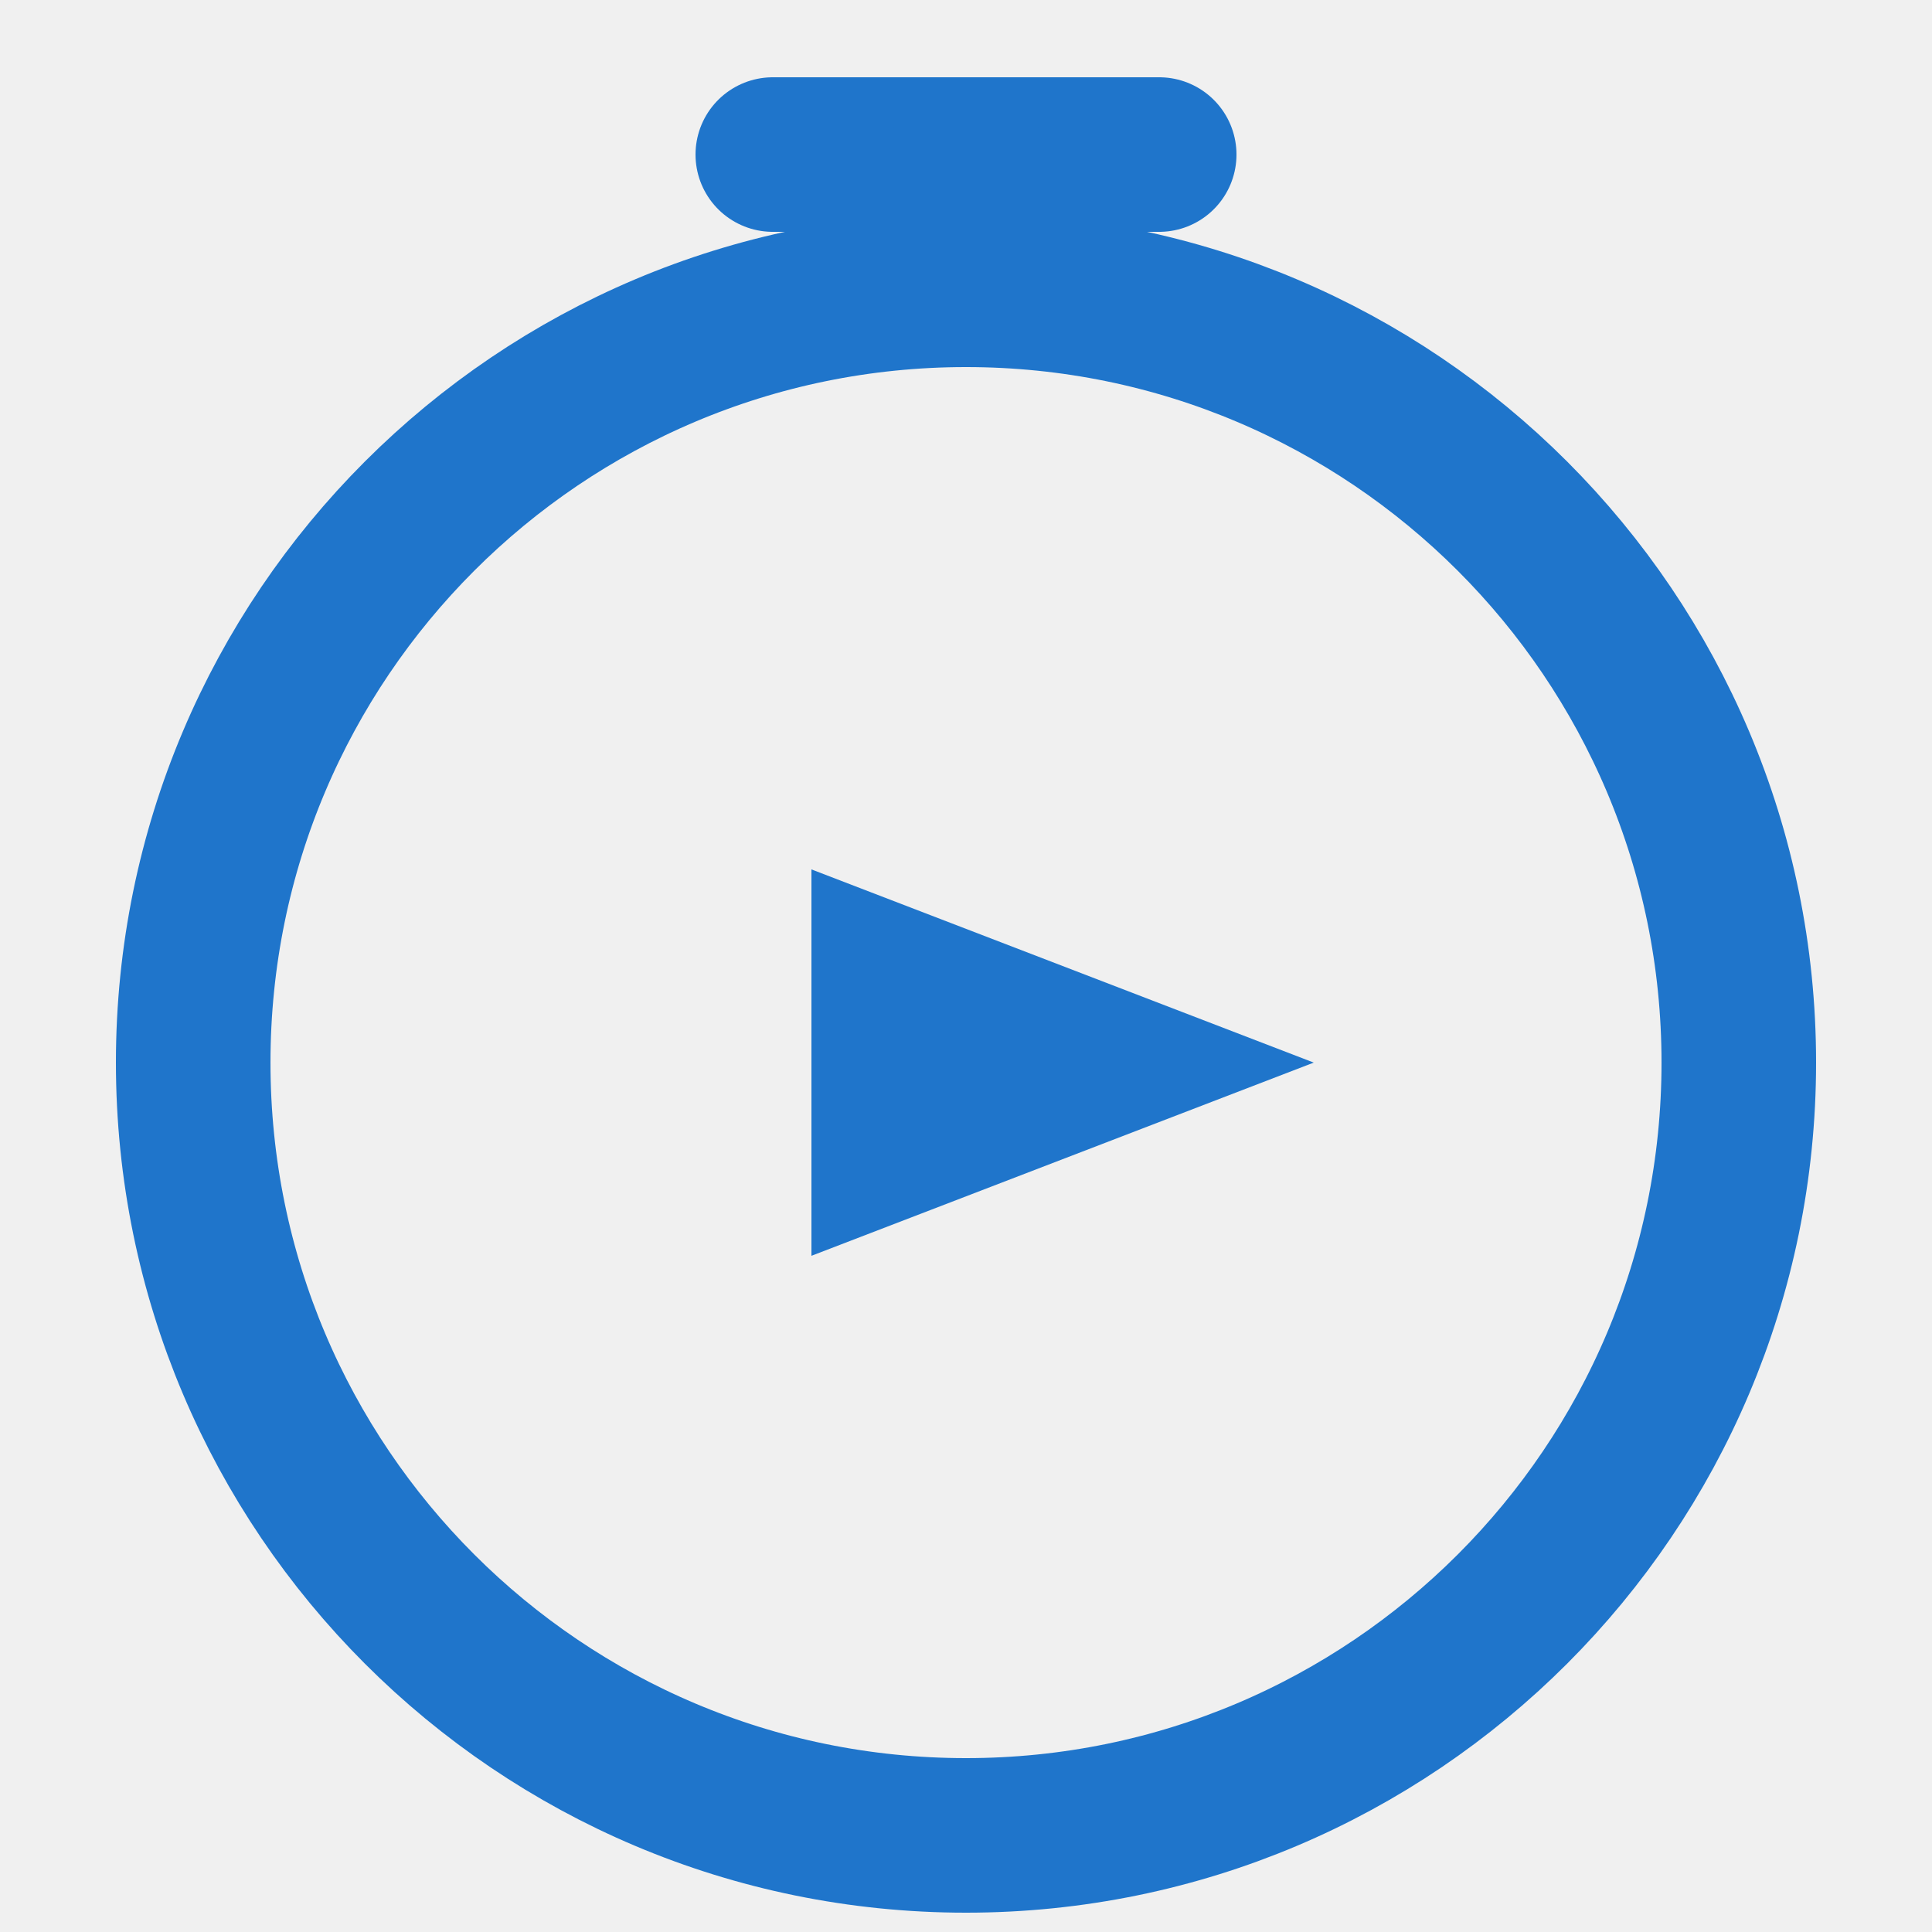
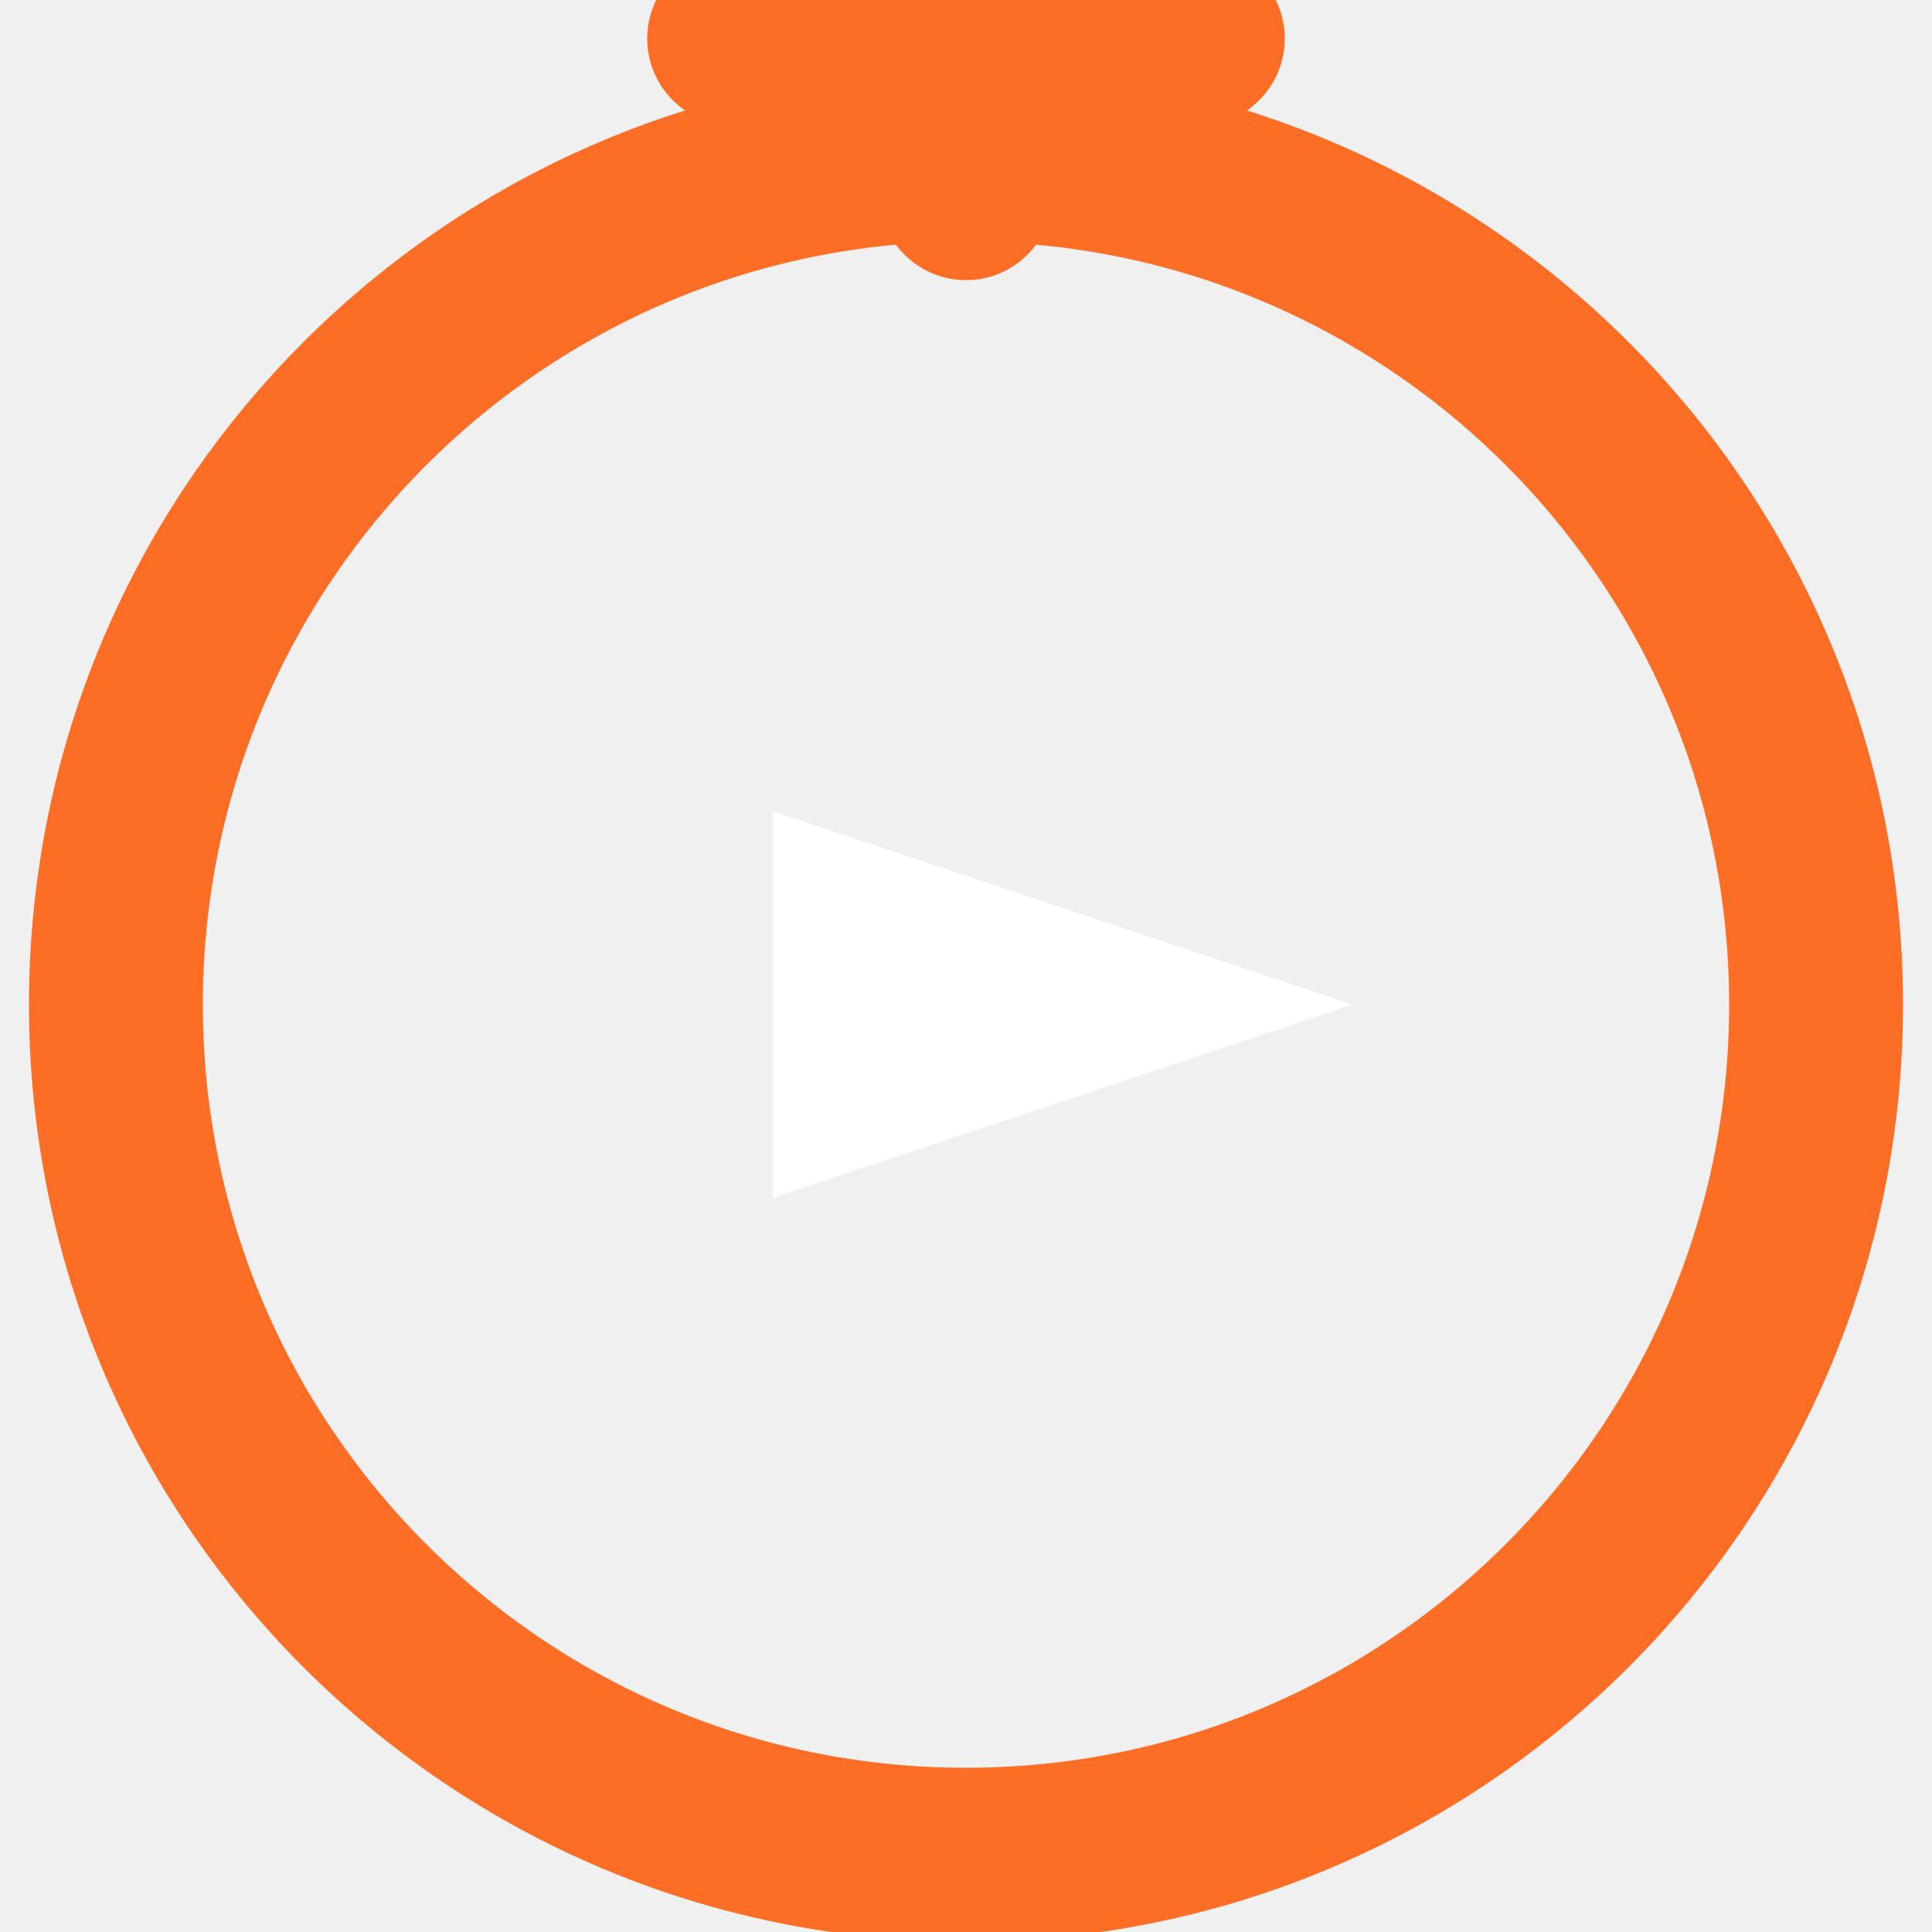
<svg xmlns="http://www.w3.org/2000/svg" role="img" viewBox="0 0 100 100">
-   <g fill="none" stroke="#1f75cb" stroke-width="8">
-     <circle cx="50" cy="55" r="40" />
+   <g fill="none" stroke="#FC6D26" stroke-width="9">
+     <circle cx="50" cy="52" r="44" />
    <g stroke-linecap="round">
-       <line x1="40" y1="8" x2="60" y2="8" />
-       <line x1="50" y1="8" x2="50" y2="15" />
+       <line x1="38" y1="2" x2="62" y2="2" />
+       <line x1="50" y1="2" x2="50" y2="10" />
    </g>
  </g>
-   <polygon points="42,45 68,55 42,65" fill="#1f75cb" />
+   <polygon points="40,42 70,52 40,62" fill="#ffffff" />
</svg>
